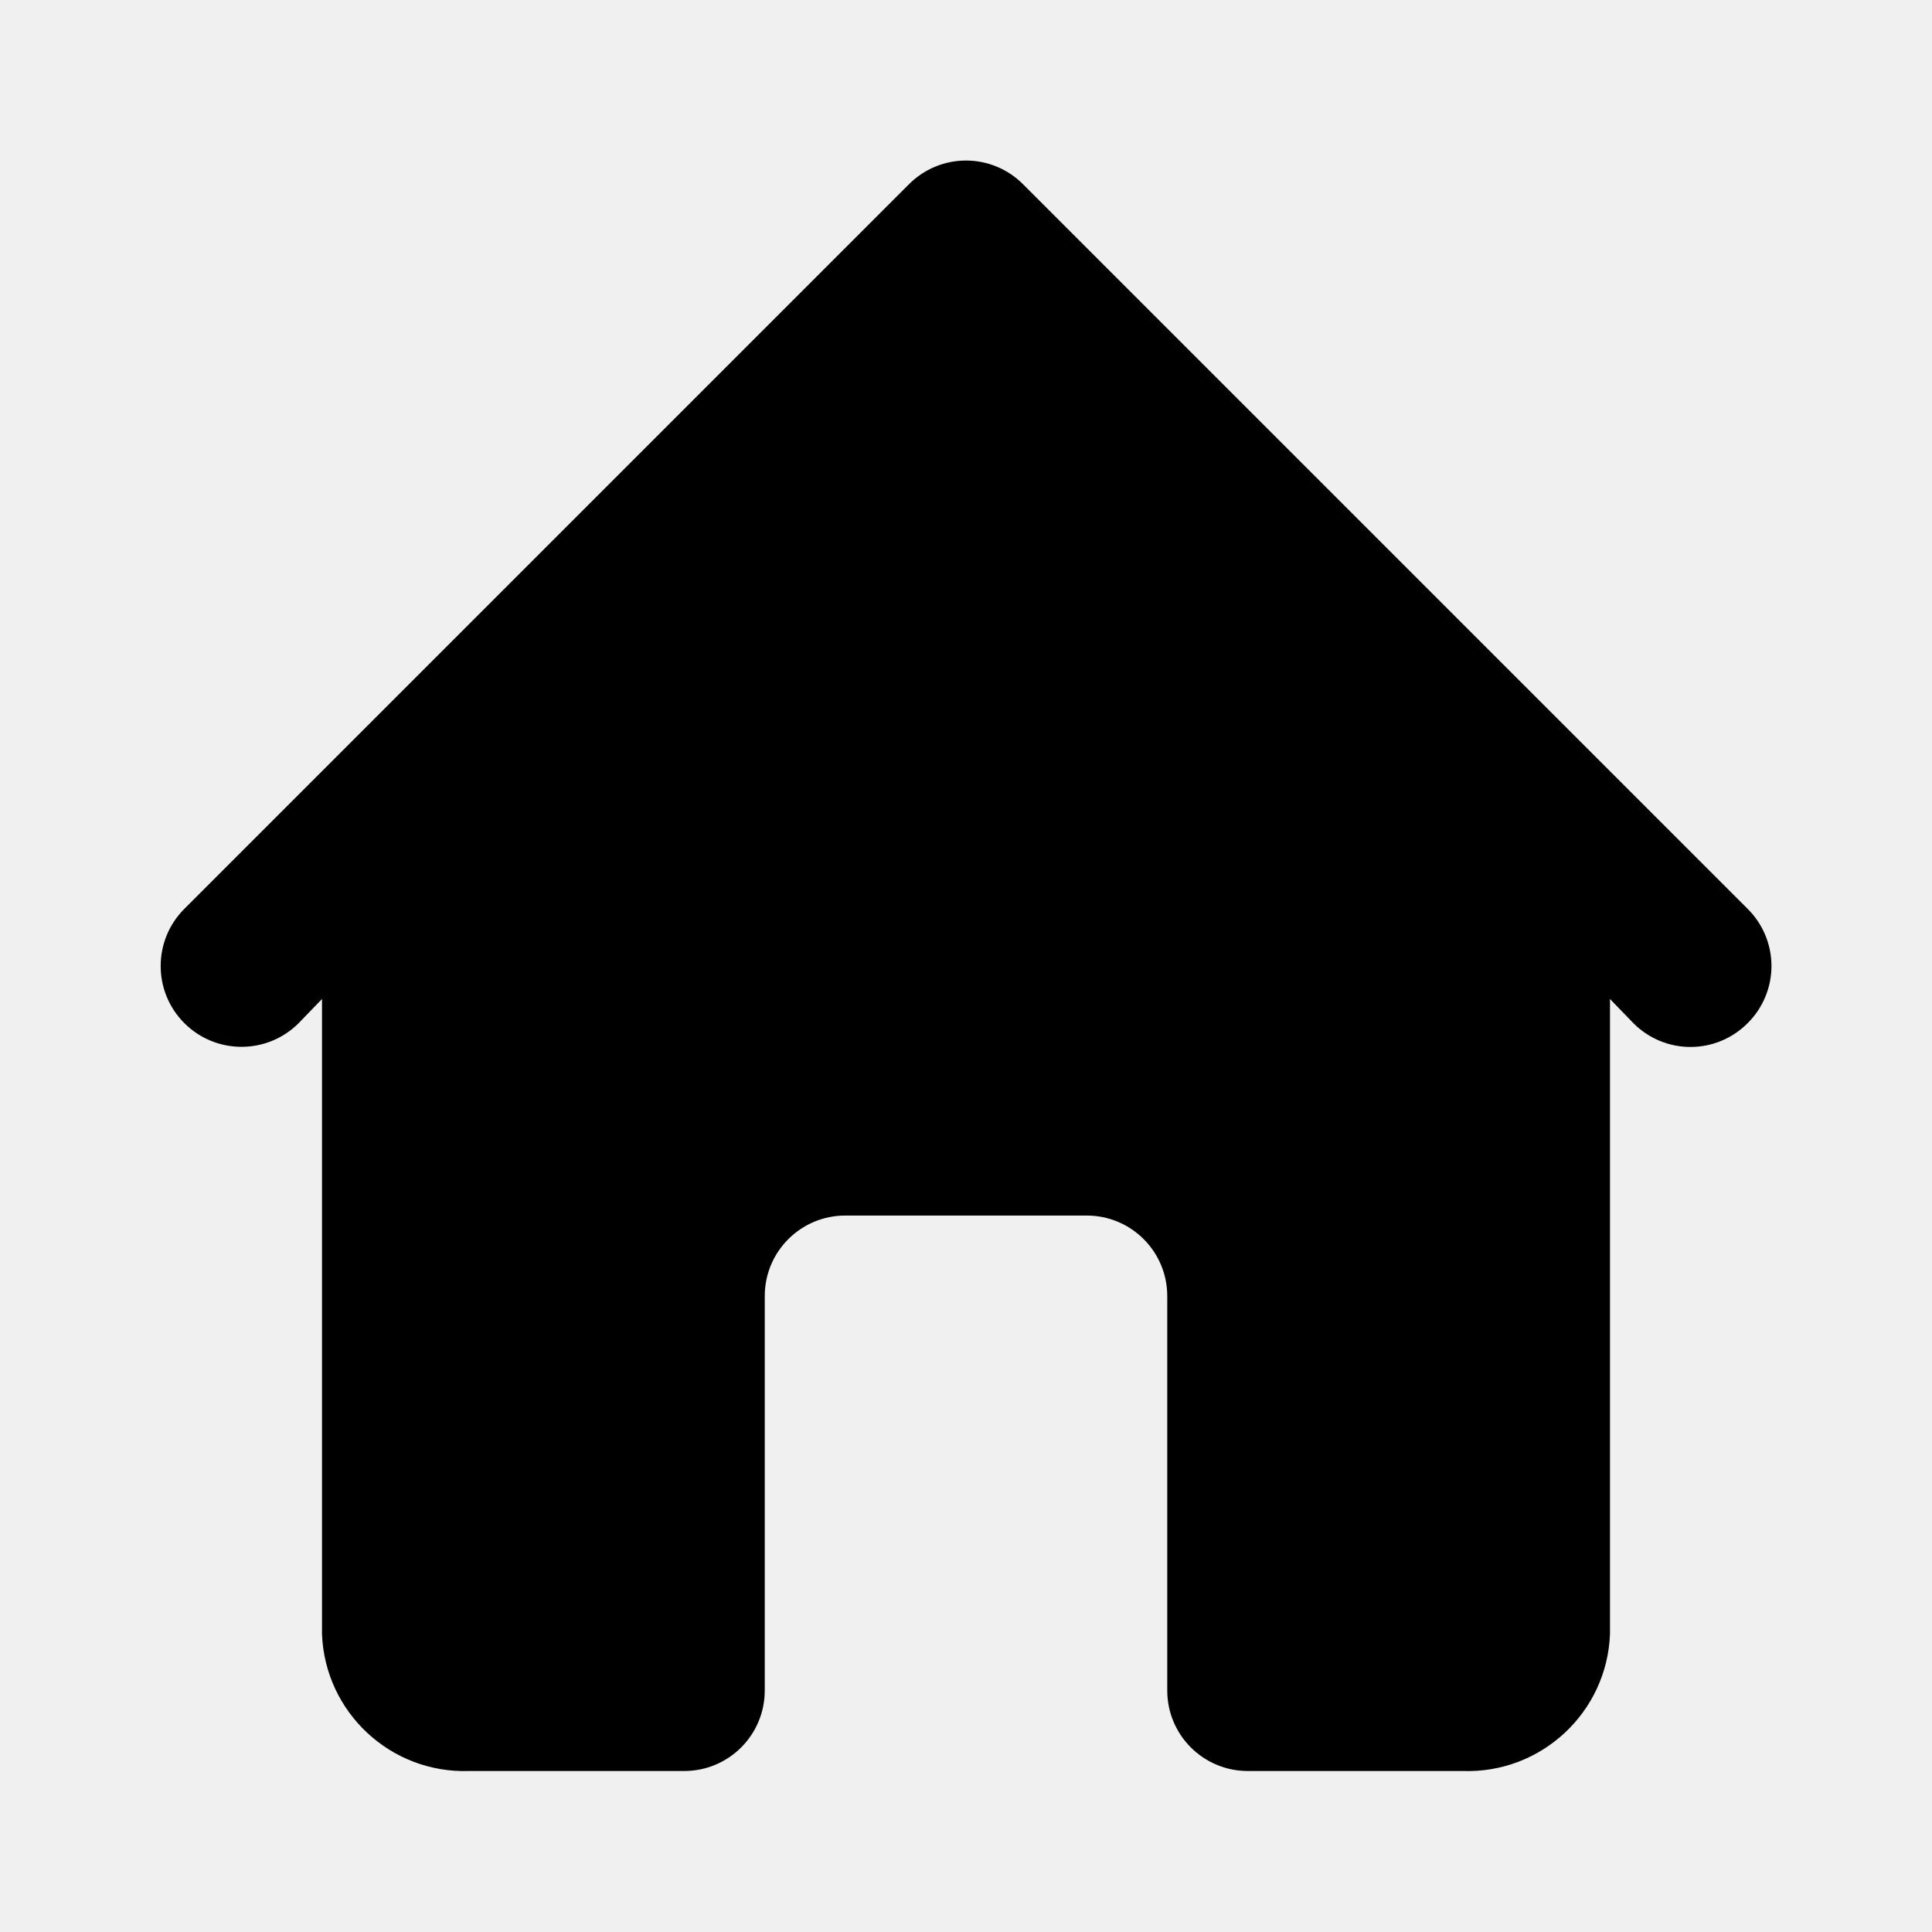
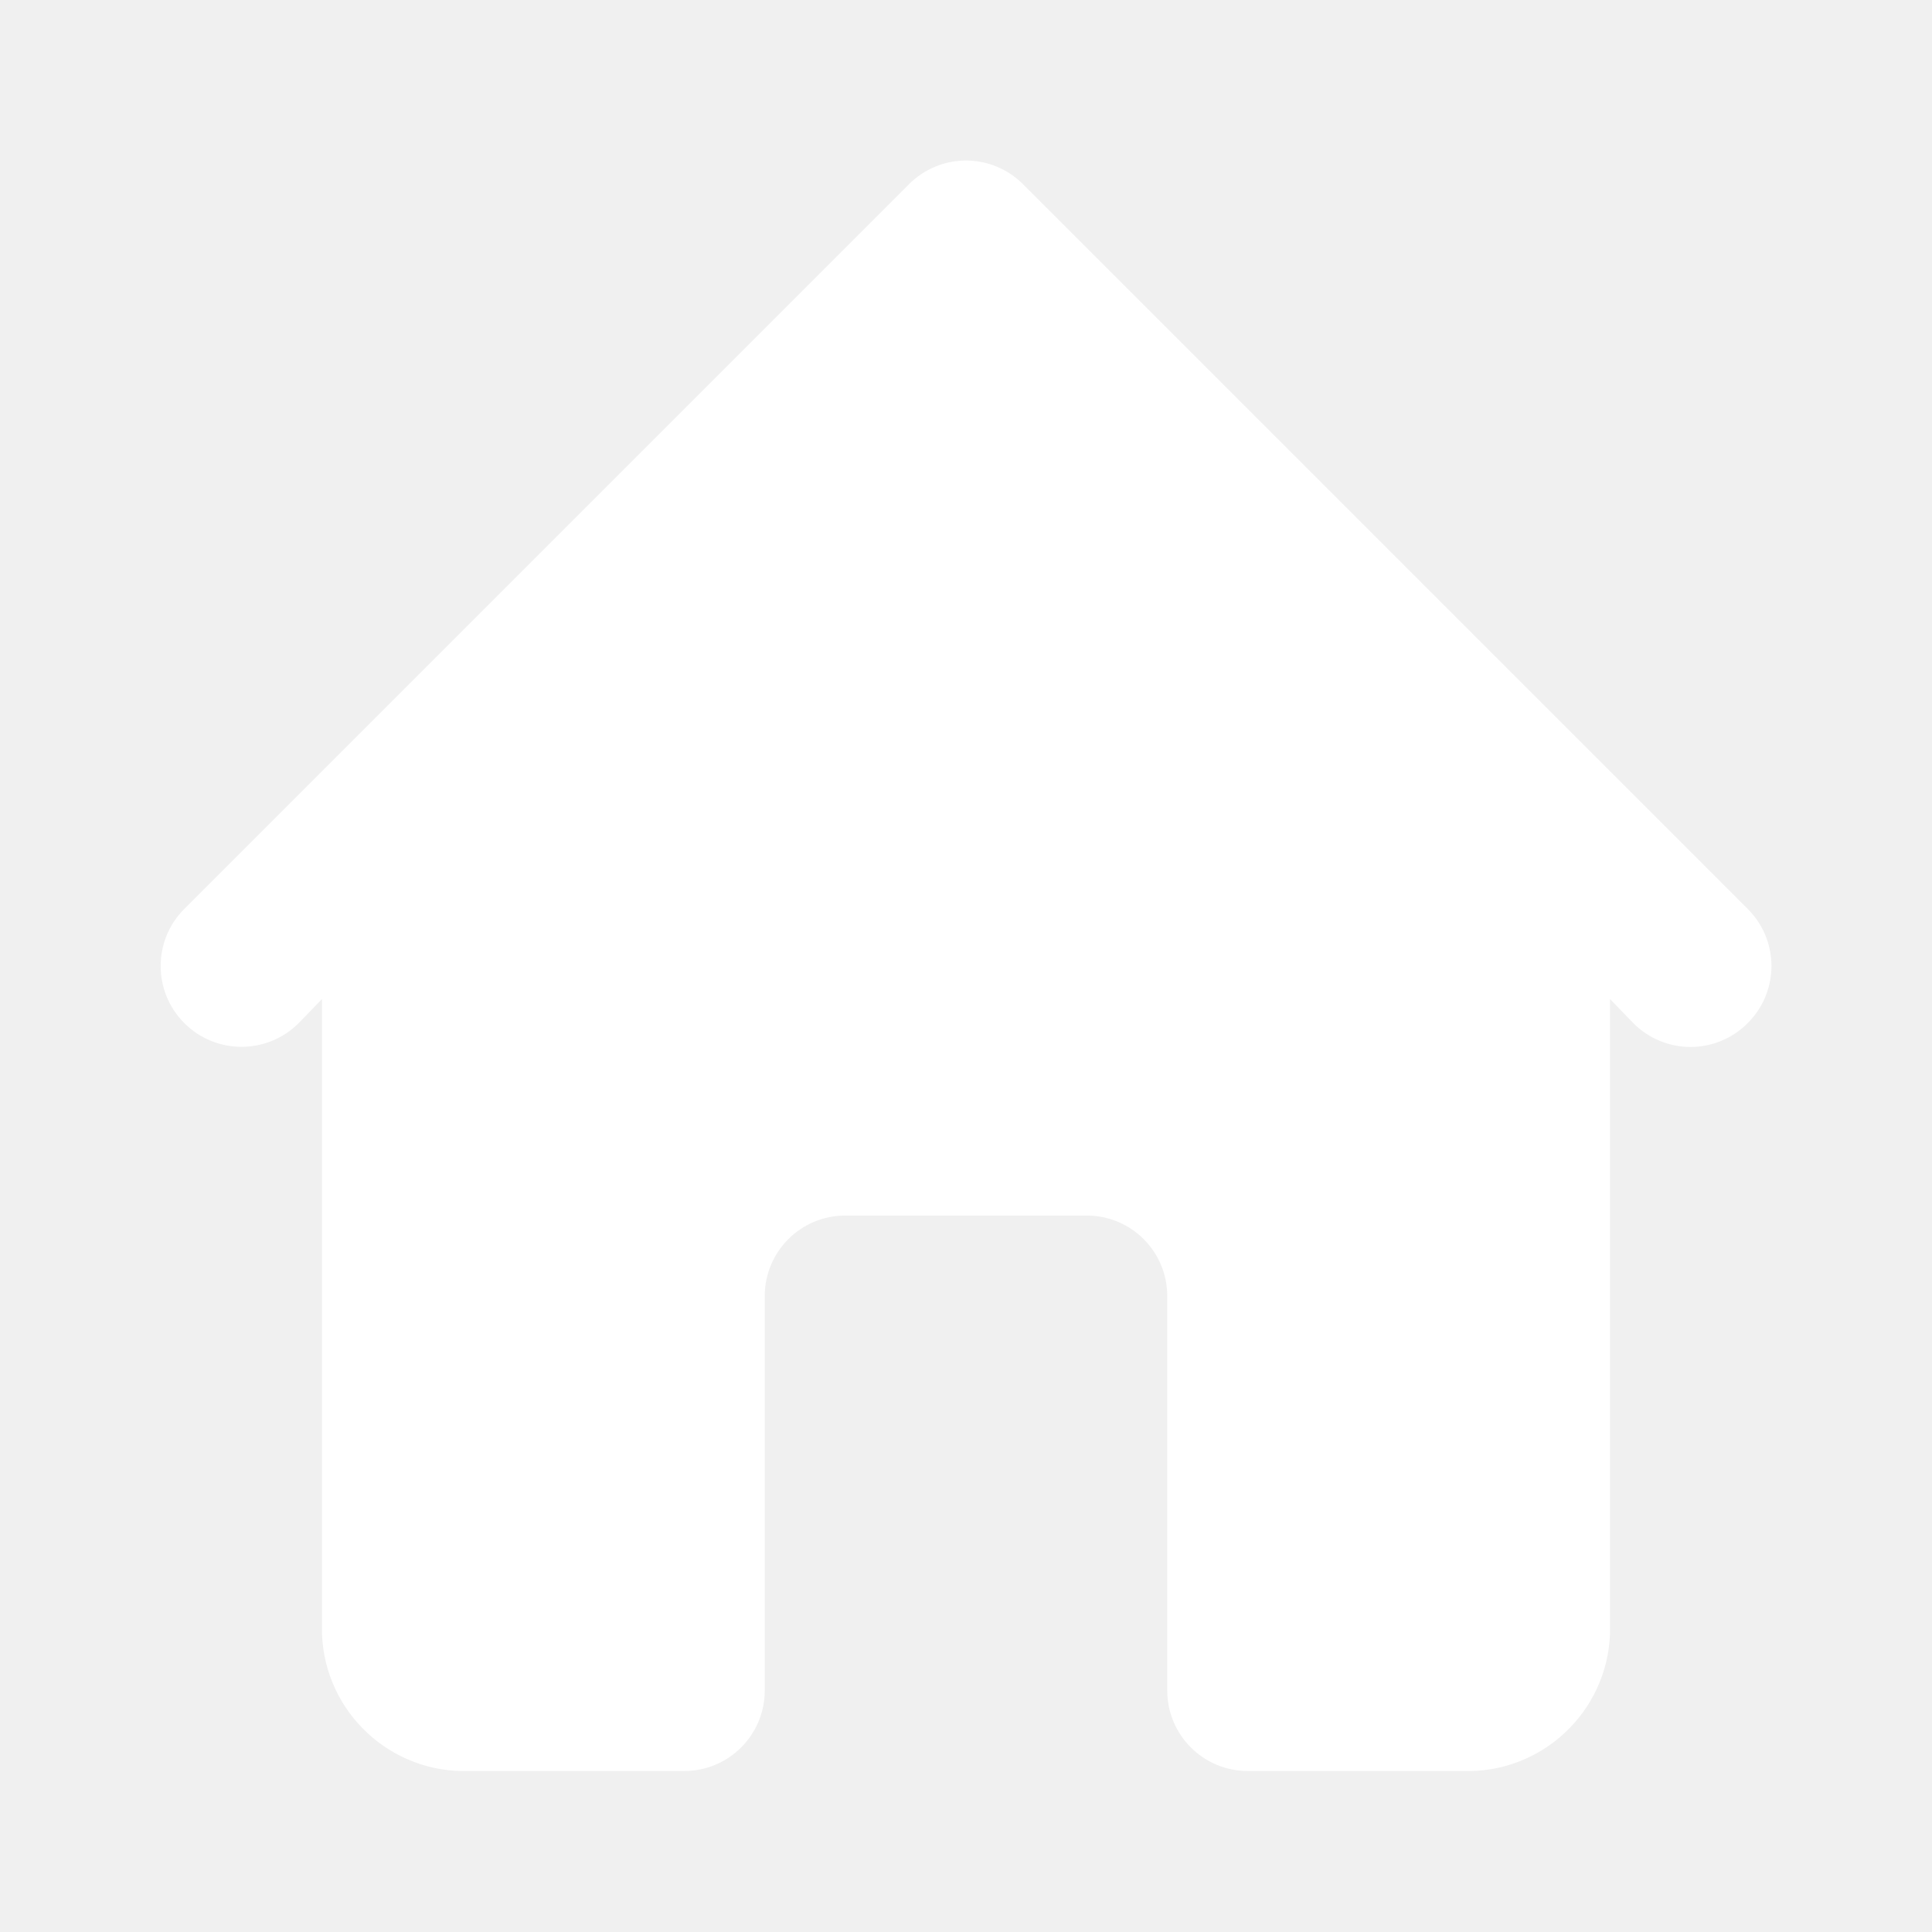
- <svg xmlns="http://www.w3.org/2000/svg" fill="#000000" width="800px" height="800px" viewBox="0 0 24 24" id="home-alt-1" data-name="Flat Color" class="icon flat-color">
-   <path id="primary" d="M21.71,11.29l-9-9a1,1,0,0,0-1.42,0l-9,9a1,1,0,0,0,1.42,1.42l.29-.3V20.3A1.77,1.77,0,0,0,5.83,22H8.5a1,1,0,0,0,1-1V16.1a1,1,0,0,1,1-1h3a1,1,0,0,1,1,1V21a1,1,0,0,0,1,1h2.67A1.77,1.77,0,0,0,20,20.3V12.41l.29.3a1,1,0,0,0,1.42,0A1,1,0,0,0,21.71,11.29Z" style="fill: rgb(0, 0, 0);" />
+ <svg xmlns="http://www.w3.org/2000/svg" fill="#FFFFFF" width="800px" height="800px" viewBox="0 0 24 24" id="home-alt-1" data-name="Flat Color" class="icon flat-color">
+   <path id="primary" d="M21.71,11.29l-9-9a1,1,0,0,0-1.42,0l-9,9a1,1,0,0,0,1.42,1.42l.29-.3V20.3A1.77,1.77,0,0,0,5.83,22H8.5a1,1,0,0,0,1-1V16.1a1,1,0,0,1,1-1h3a1,1,0,0,1,1,1V21a1,1,0,0,0,1,1h2.67A1.77,1.77,0,0,0,20,20.3V12.41l.29.3a1,1,0,0,0,1.42,0A1,1,0,0,0,21.71,11.29Z" style="#FFFFFF" />
</svg>
